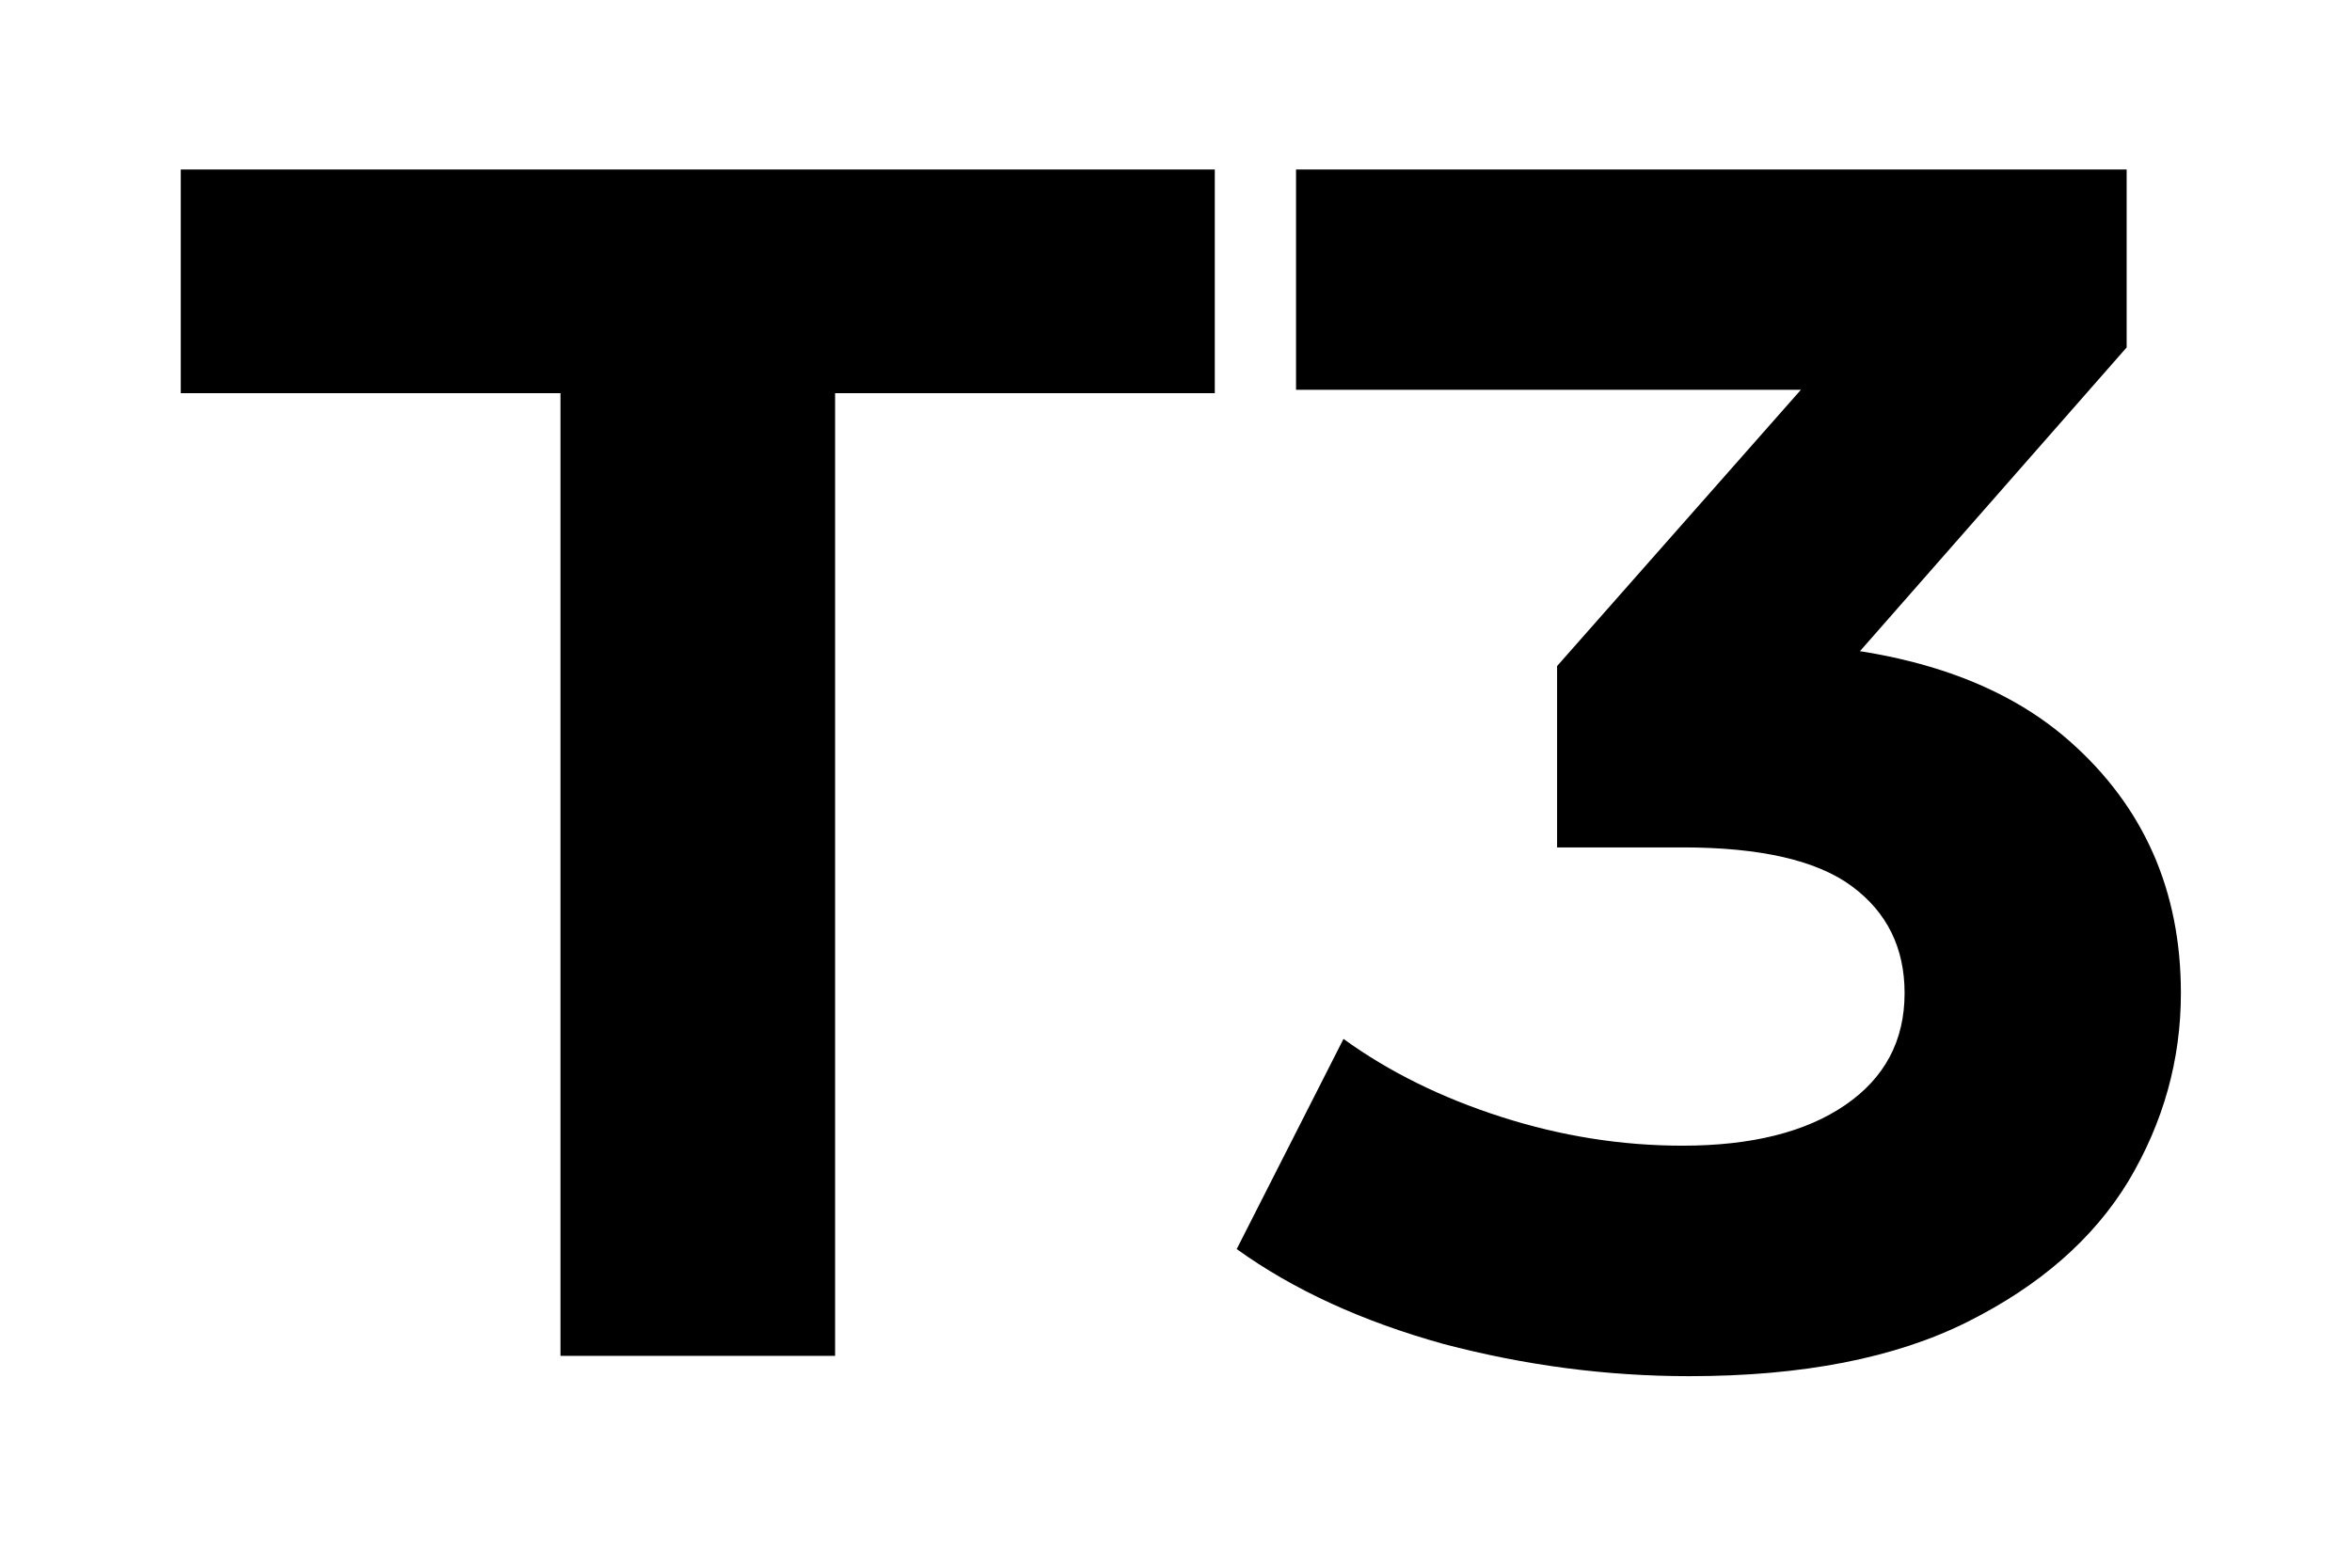
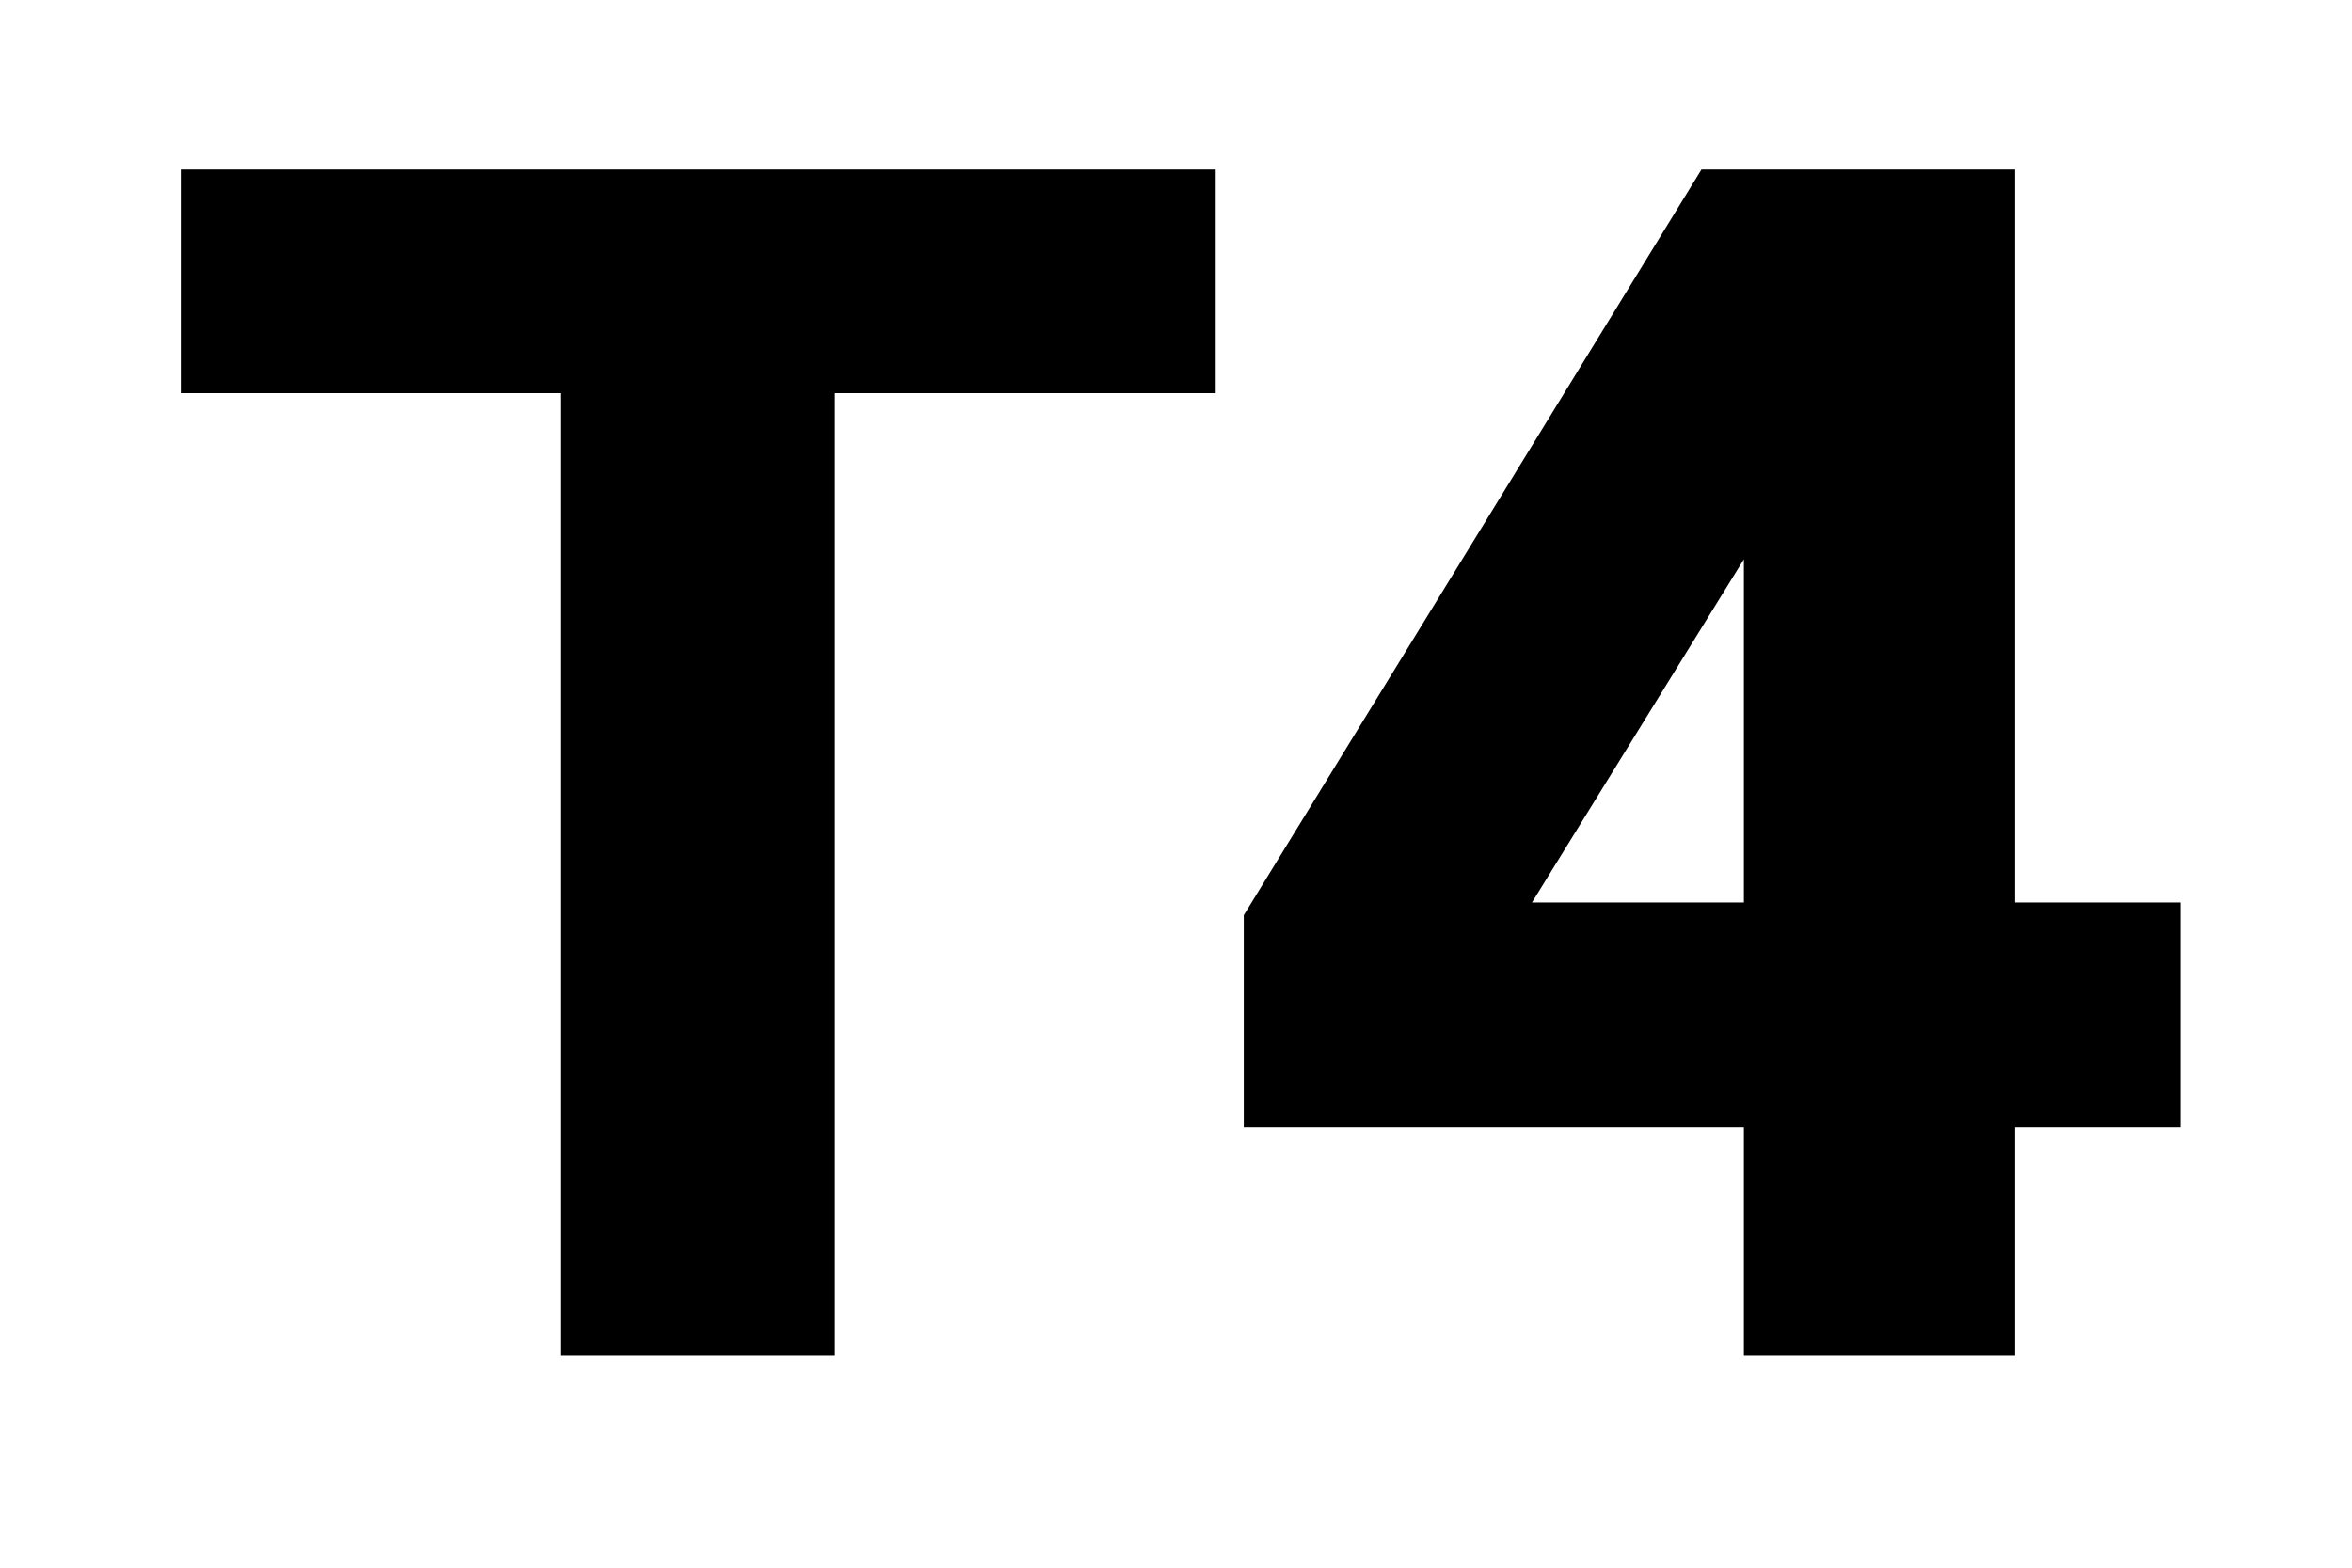
<svg xmlns="http://www.w3.org/2000/svg" width="111" height="74" viewBox="7 29 111 74" fill="none">
-   <path d="M33.451 93V47.56H15.531V37H64.331V47.56H46.411V93H33.451ZM86.725 93.96C82.832 93.96 78.965 93.453 75.125 92.44C71.285 91.373 68.032 89.88 65.365 87.96L70.405 78.04C72.539 79.587 75.019 80.813 77.845 81.72C80.672 82.627 83.525 83.08 86.405 83.08C89.659 83.08 92.219 82.44 94.085 81.16C95.952 79.88 96.885 78.12 96.885 75.88C96.885 73.747 96.059 72.067 94.405 70.84C92.752 69.613 90.085 69 86.405 69H80.485V60.44L96.085 42.76L97.525 47.4H68.165V37H107.365V45.4L91.845 63.08L85.285 59.32H89.045C95.925 59.32 101.125 60.867 104.645 63.96C108.165 67.053 109.925 71.027 109.925 75.88C109.925 79.027 109.099 81.987 107.445 84.76C105.792 87.48 103.259 89.693 99.845 91.4C96.432 93.107 92.059 93.96 86.725 93.96Z" fill="black" />
+   <path d="M33.451 93V47.56H15.531V37H64.331V47.56H46.411V93H33.451ZM65.7 72.2L87.3 37H102.1V71.6H109.9V82.2H102.1V93H89.3V82.2H65.7V72.2ZM79.3 71.6H89.3V55.4L79.3 71.6Z" fill="black" />
</svg>
